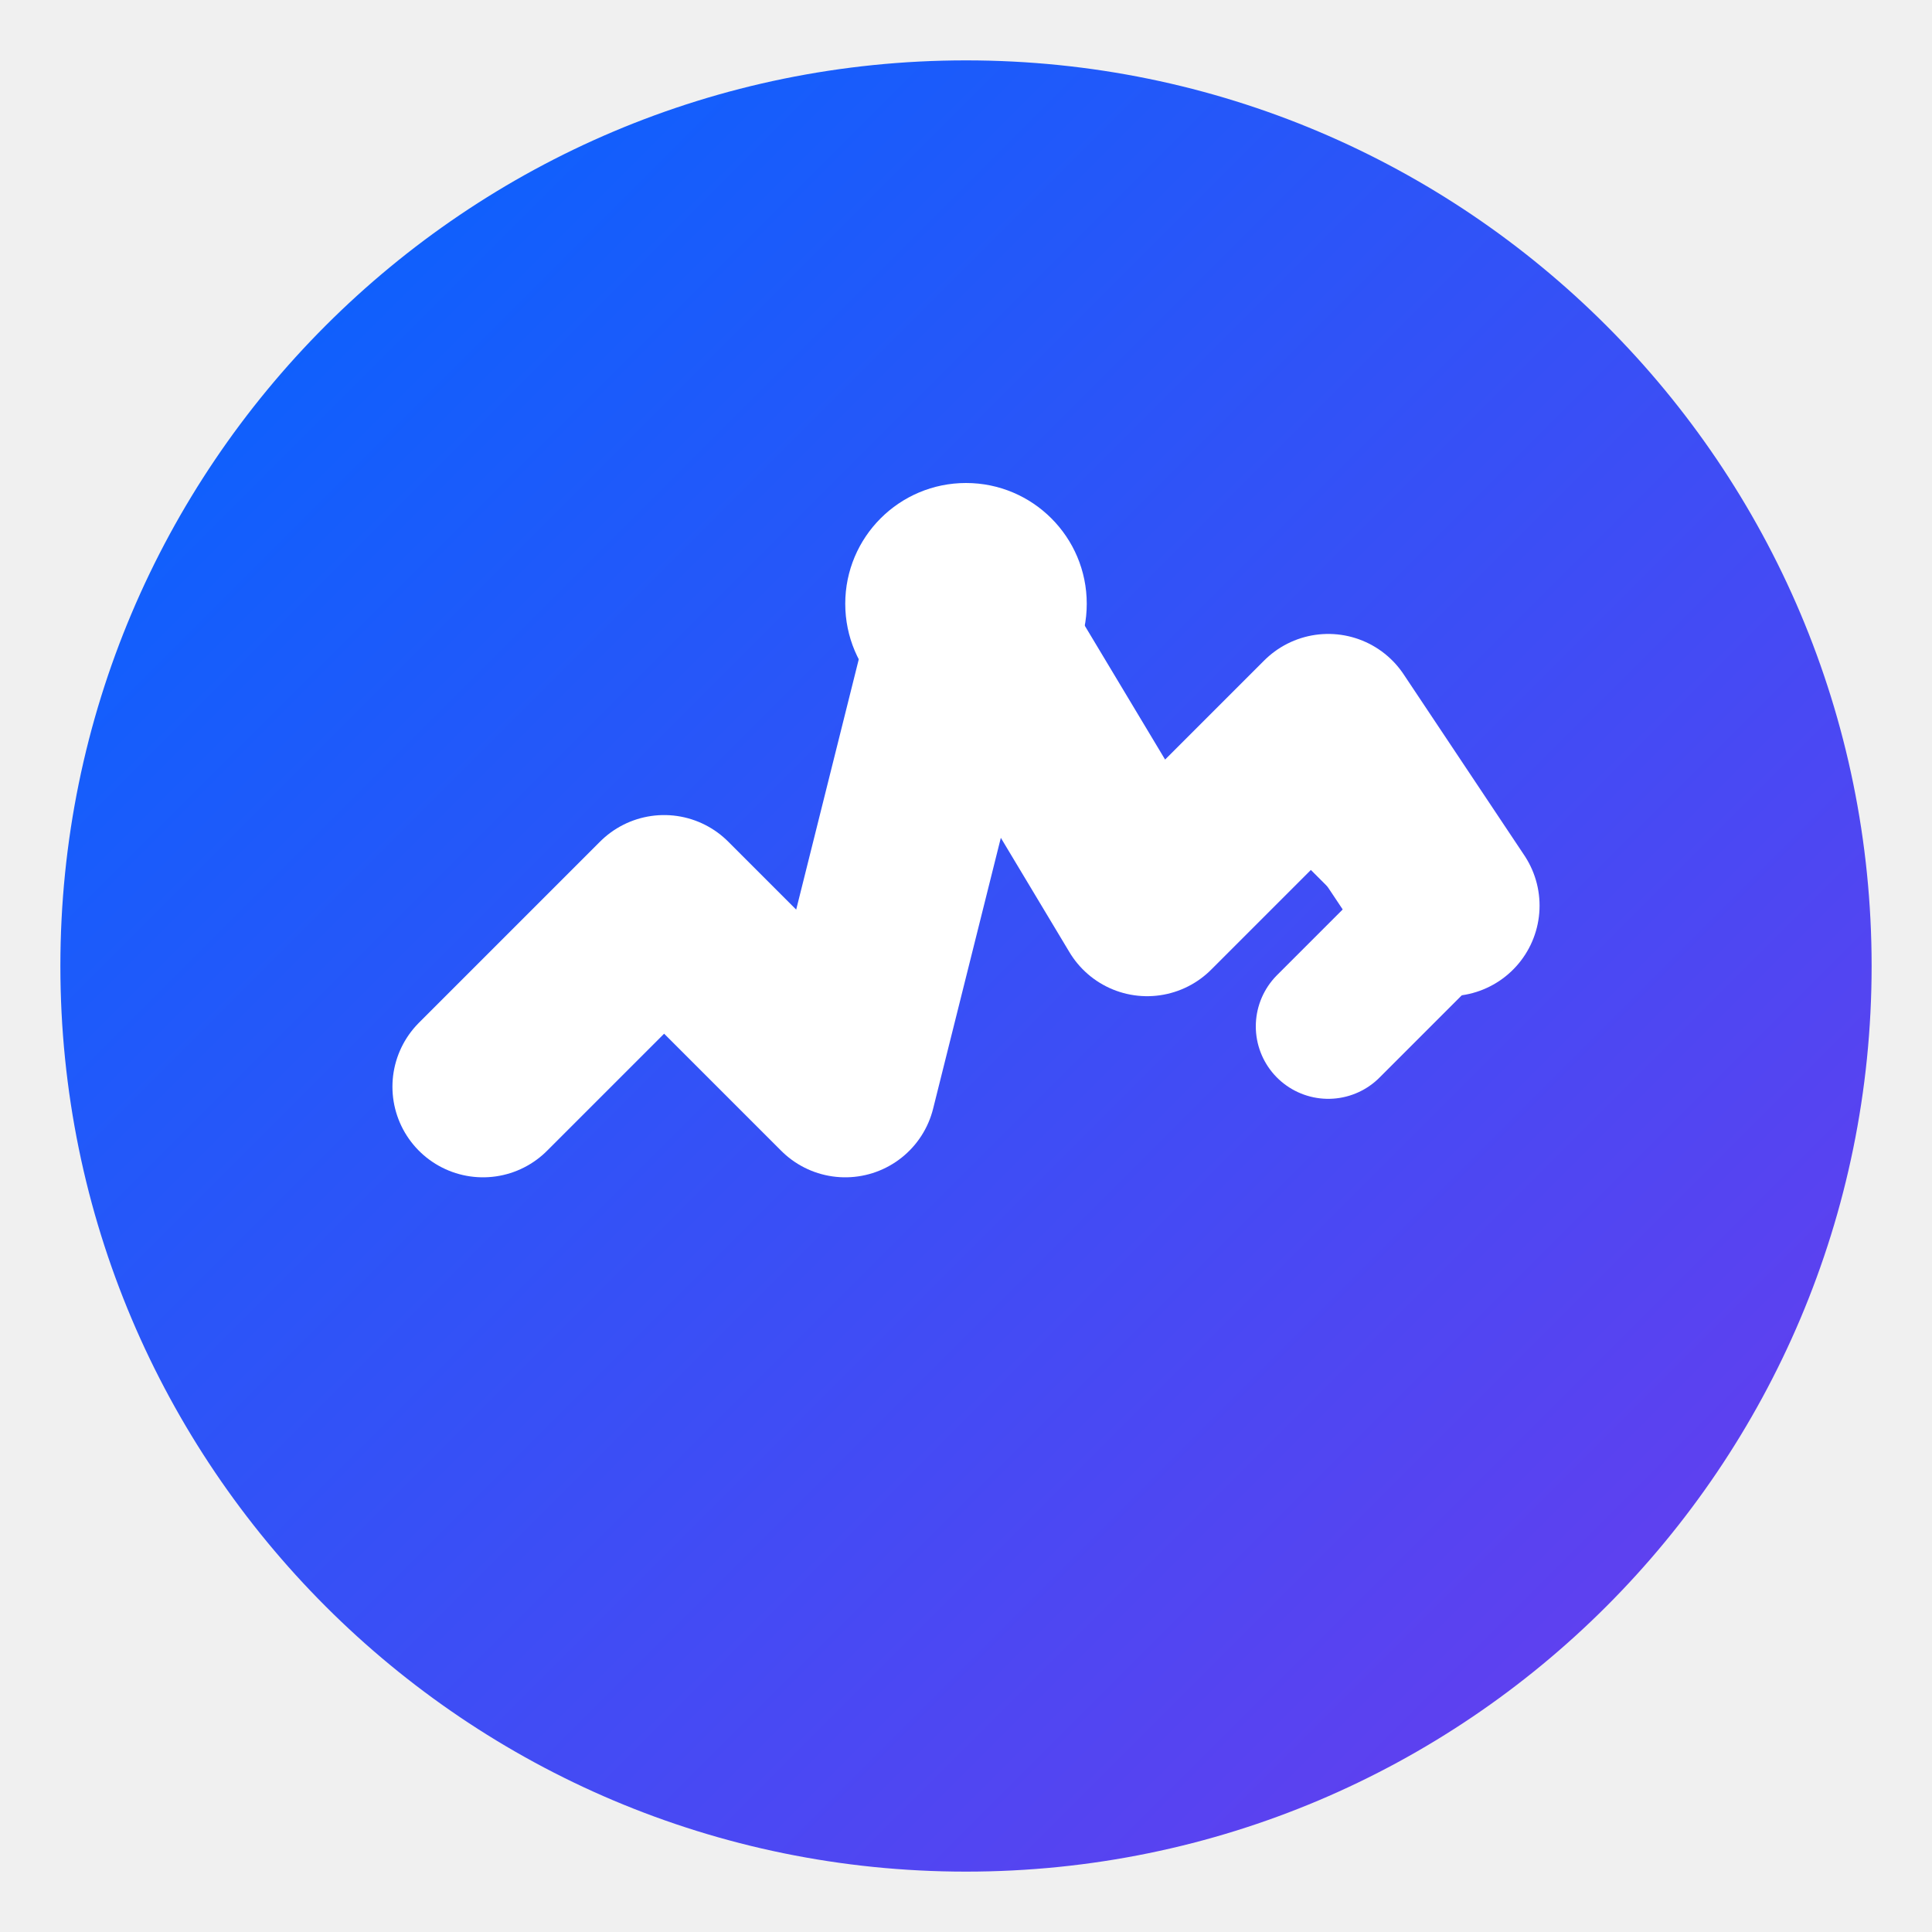
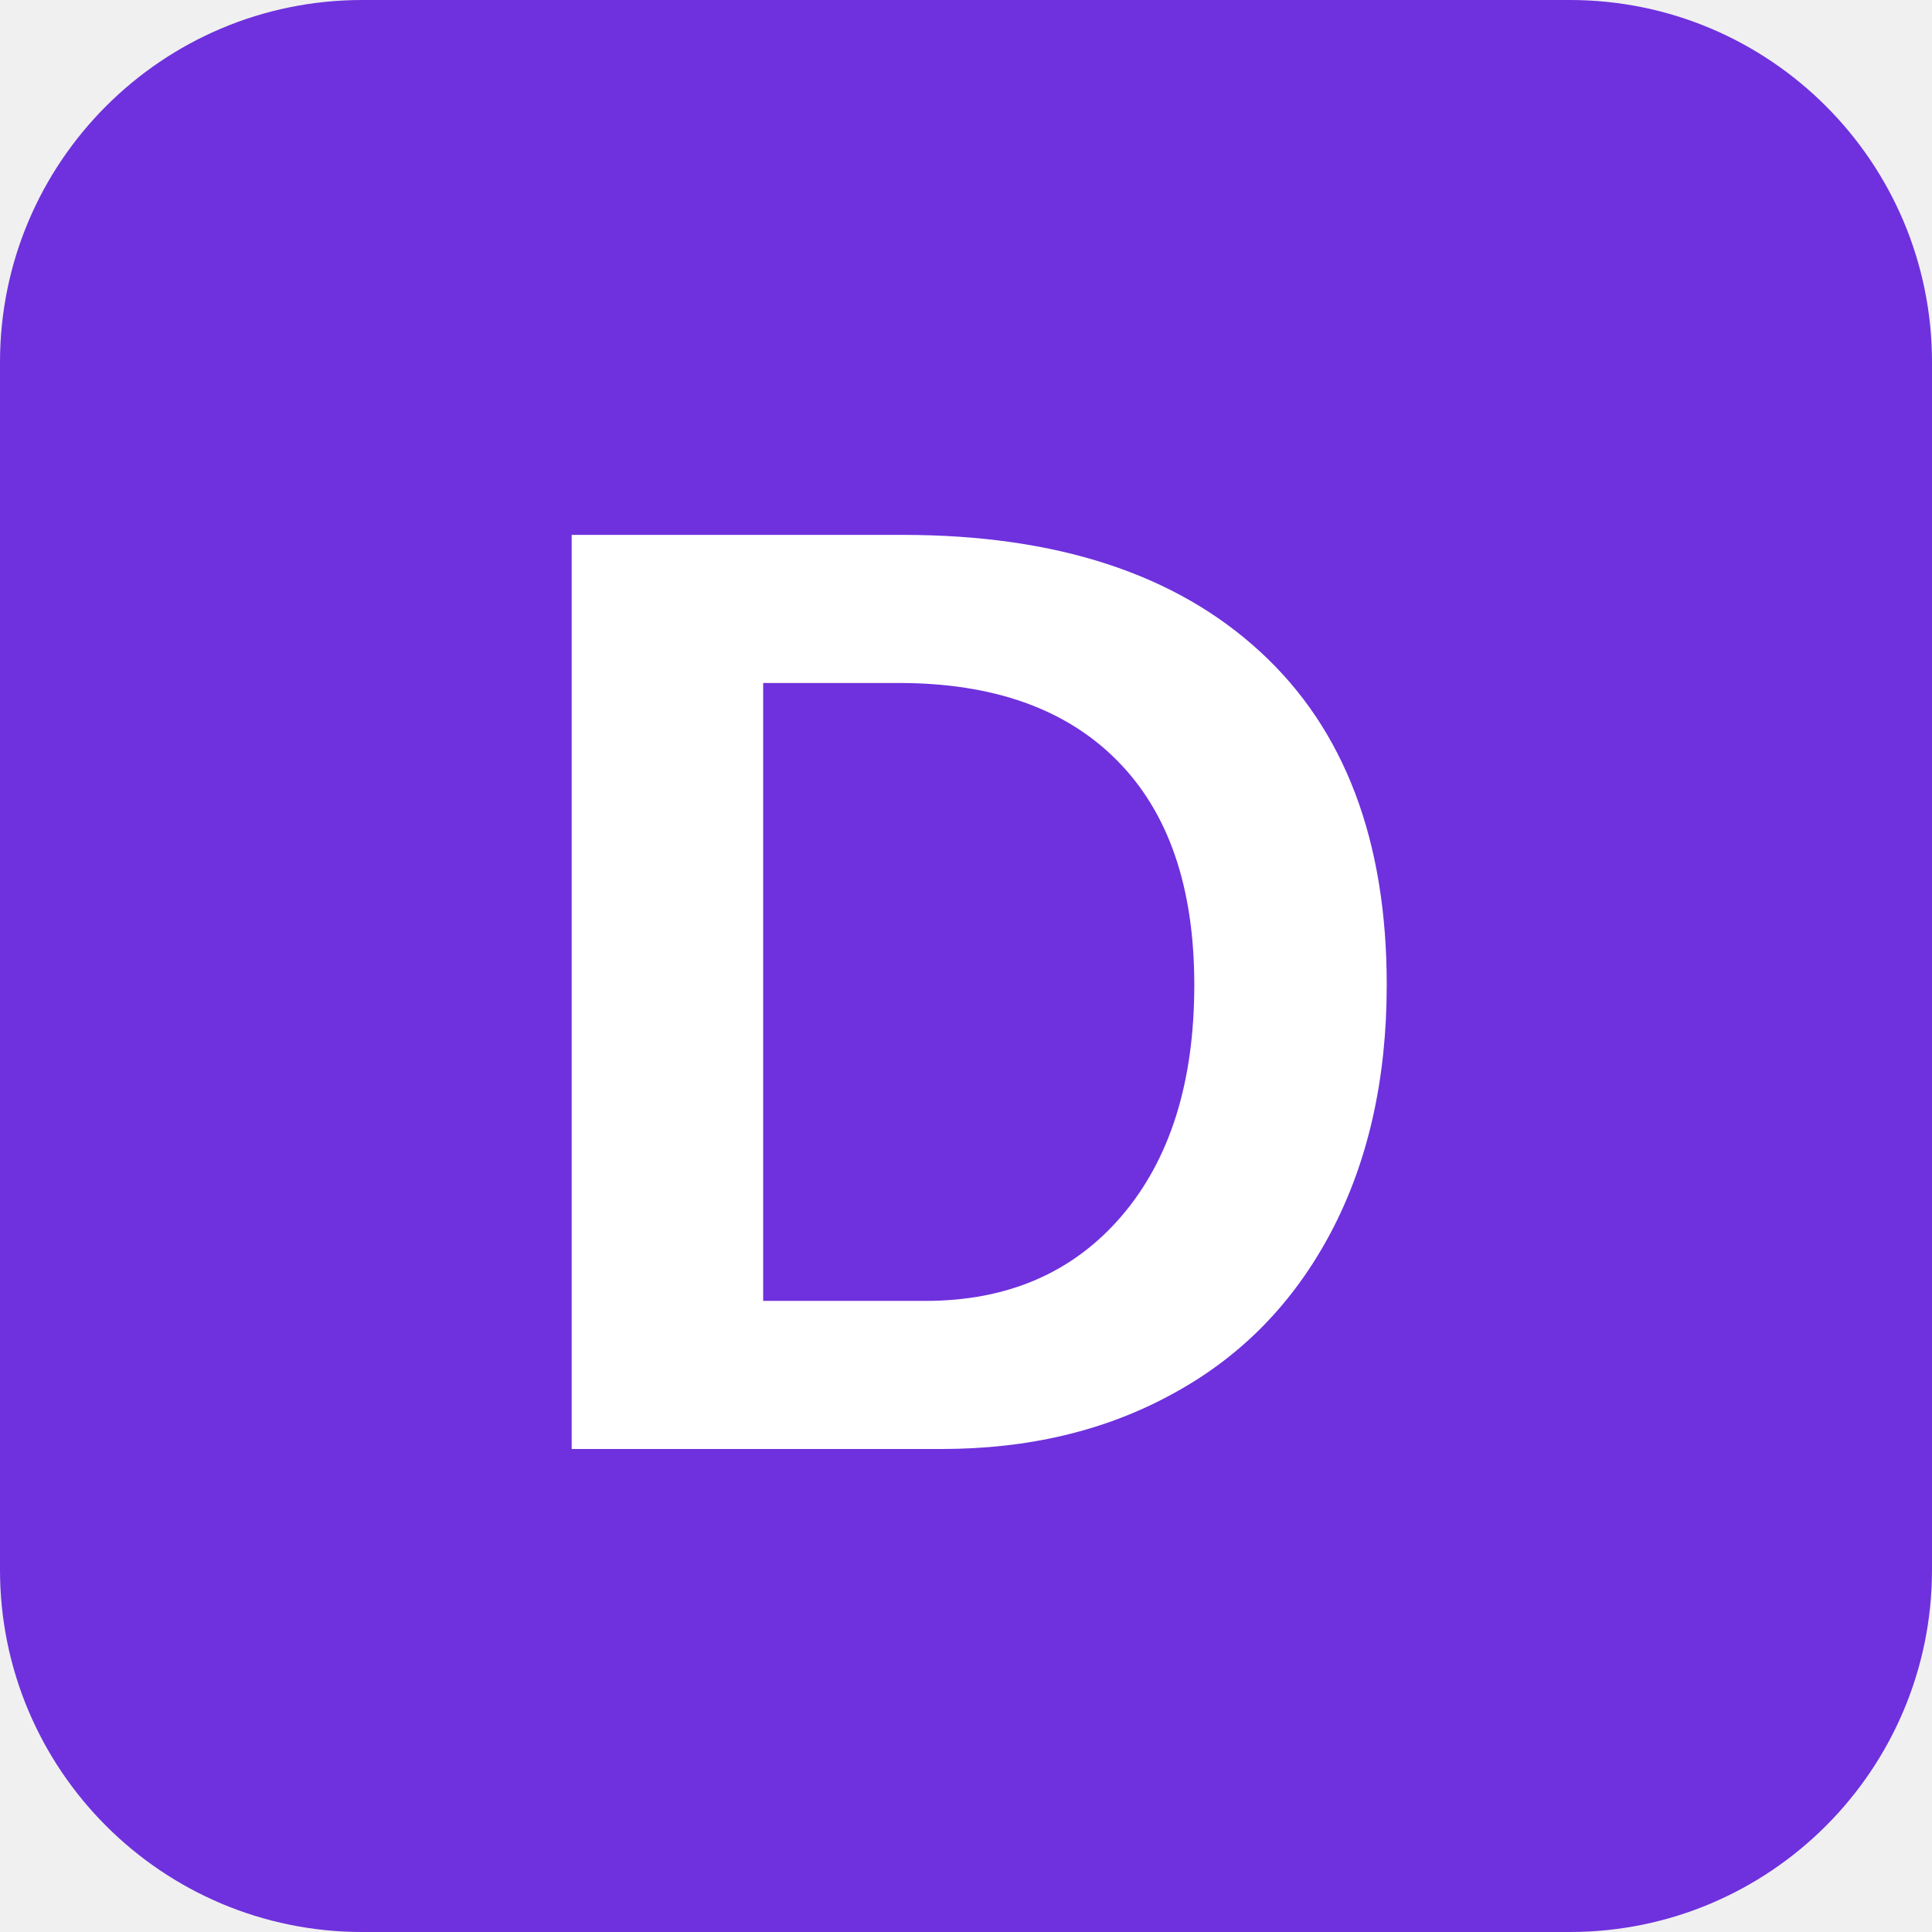
- <svg xmlns="http://www.w3.org/2000/svg" viewBox="0 0 16 16" fill="none">
-   <defs>
-     <linearGradient id="grad" x1="0%" y1="0%" x2="100%" y2="100%">
-       <stop offset="0%" style="stop-color:#0066FF;stop-opacity:1" />
-       <stop offset="100%" style="stop-color:#6E3AED;stop-opacity:1" />
-     </linearGradient>
-   </defs>
-   <circle cx="8" cy="8" r="7.5" fill="url(#grad)" />
-   <path d="M4 9 L5.5 7.5 L7 9 L8 5 L9.5 7.5 L11 6 L12 7.5" stroke="white" stroke-width="1.5" stroke-linecap="round" stroke-linejoin="round" fill="none" />
-   <circle cx="8" cy="5" r="1" fill="white" />
-   <path d="M12 7.5 L11 6.5 M12 7.5 L11 8.5" stroke="white" stroke-width="1.2" stroke-linecap="round" />
+ <svg xmlns="http://www.w3.org/2000/svg" viewBox="0 0 32 32">
+   <rect width="32" height="32" rx="6" fill="#6E31DD" />
+   <text x="8" y="24" font-family="Arial, sans-serif" font-weight="700" font-size="22" fill="#FFFFFF">D</text>
</svg>
